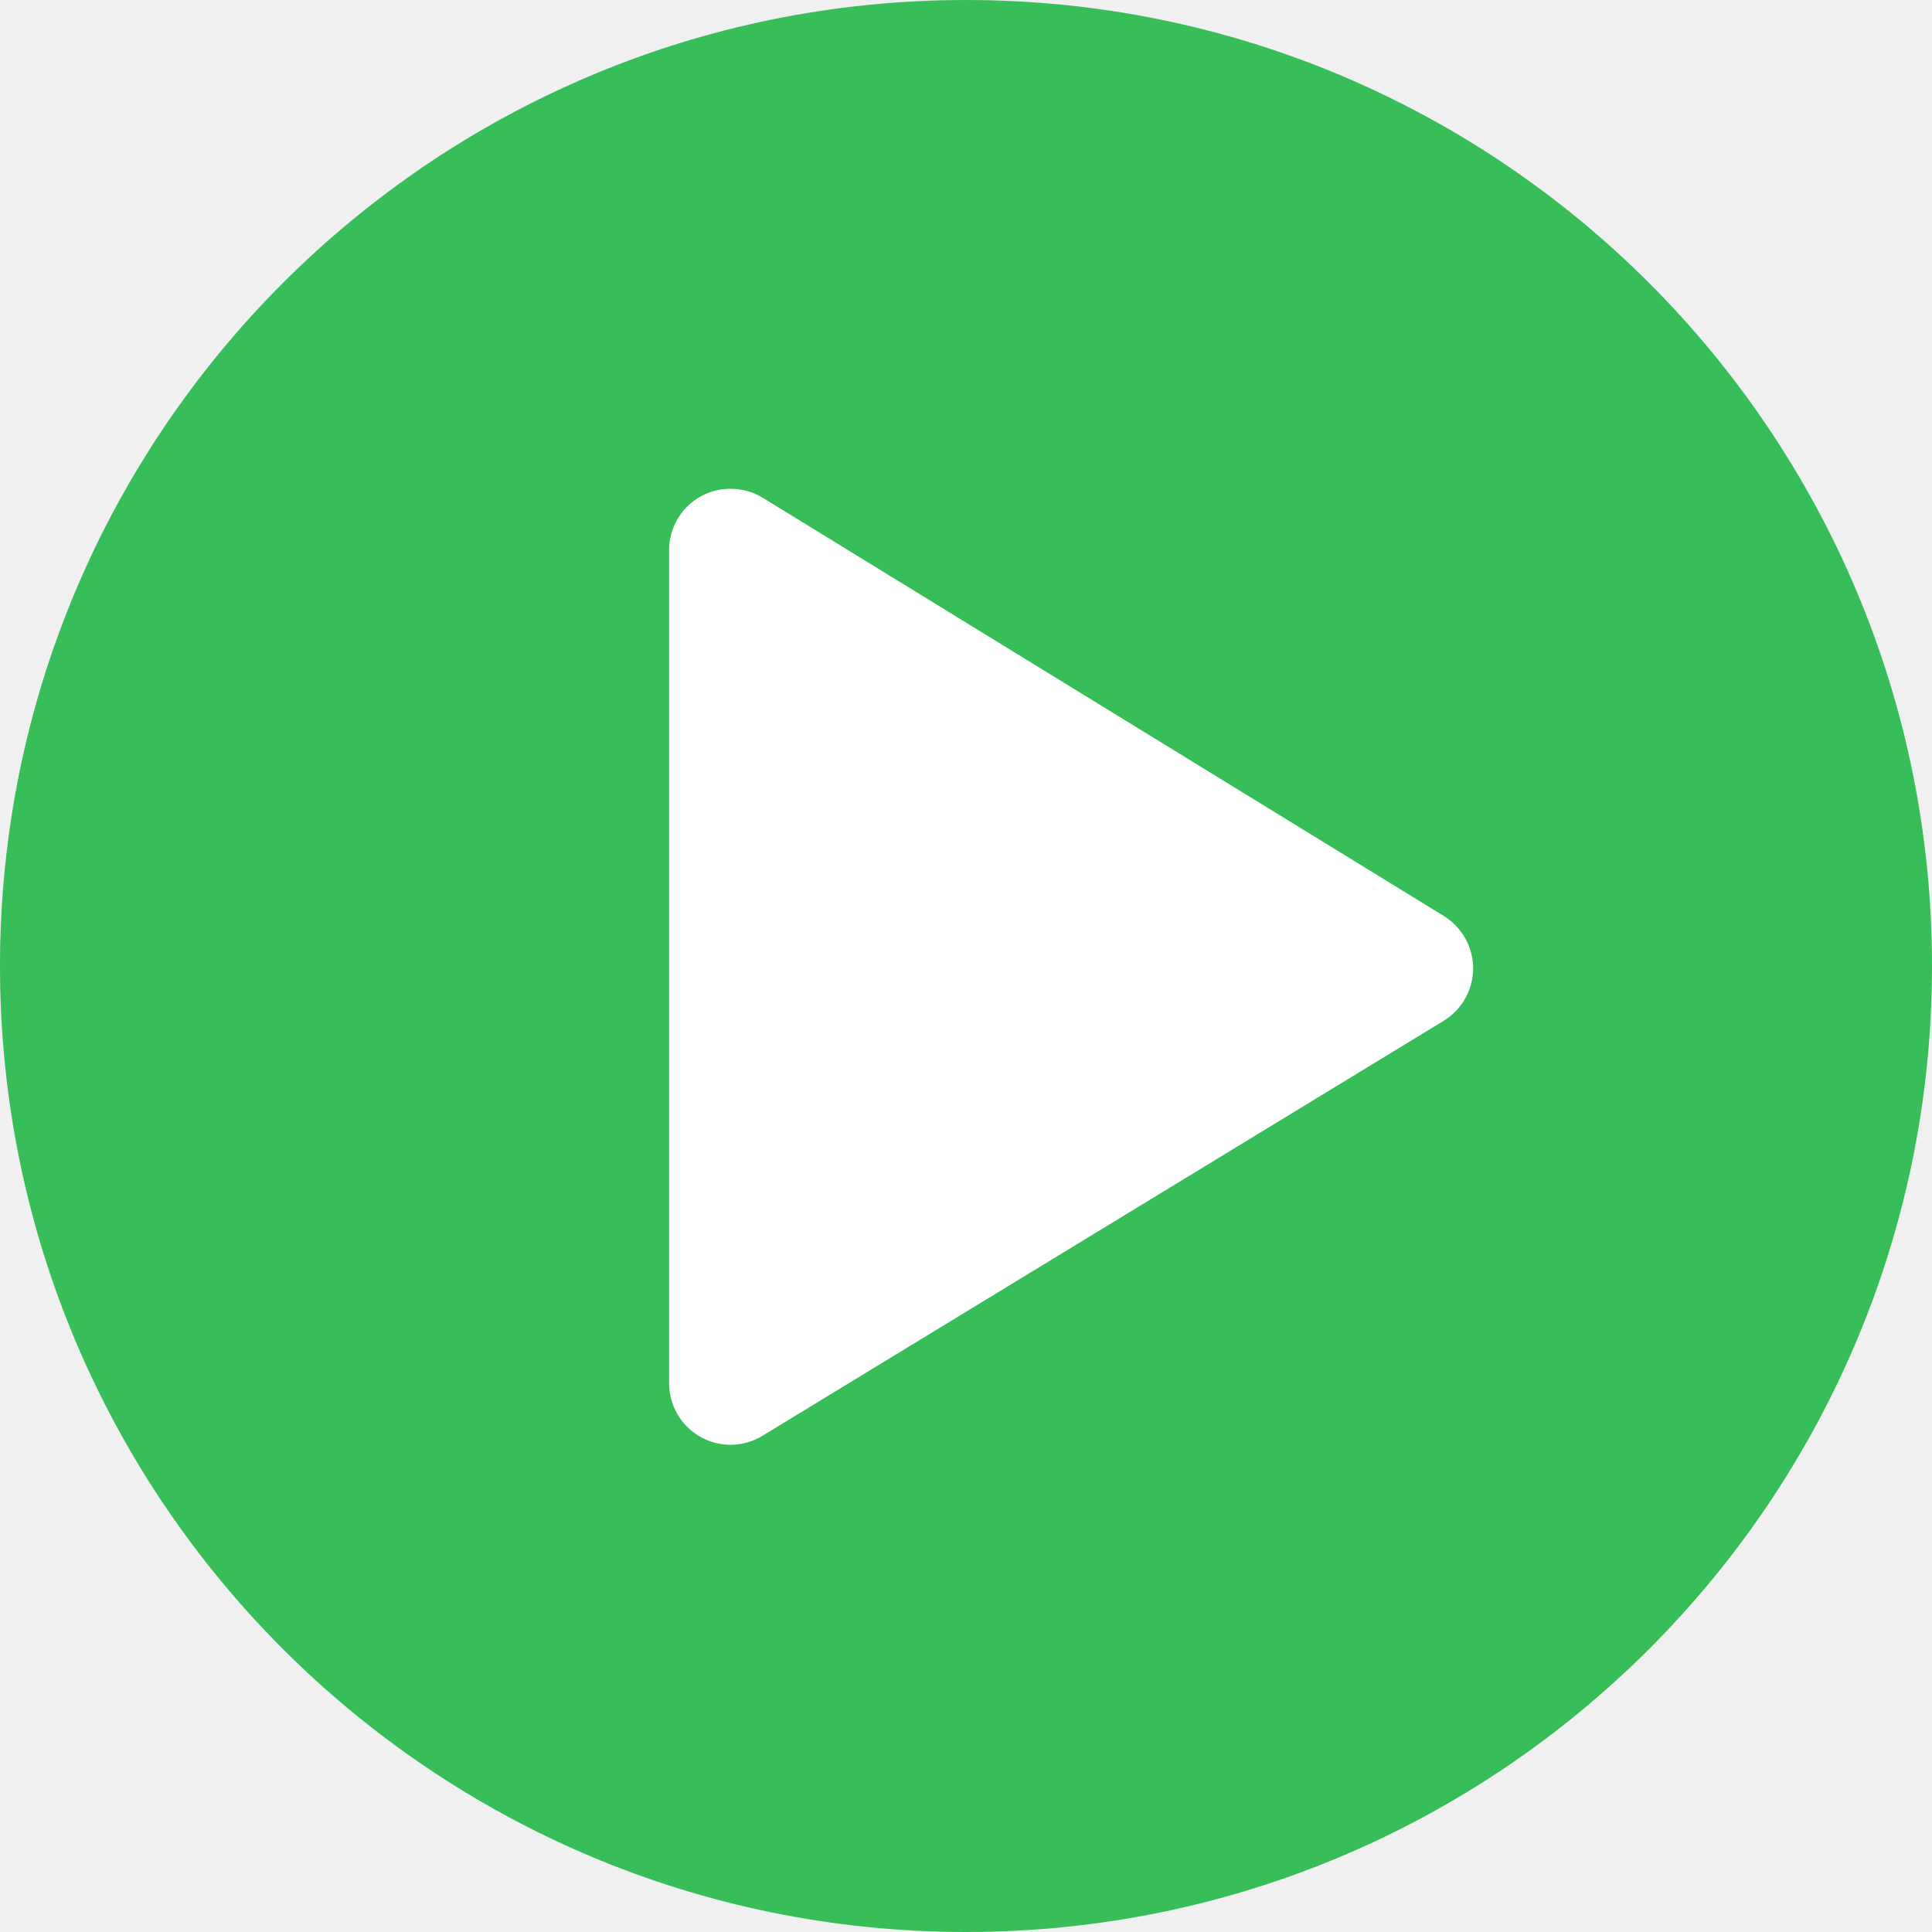
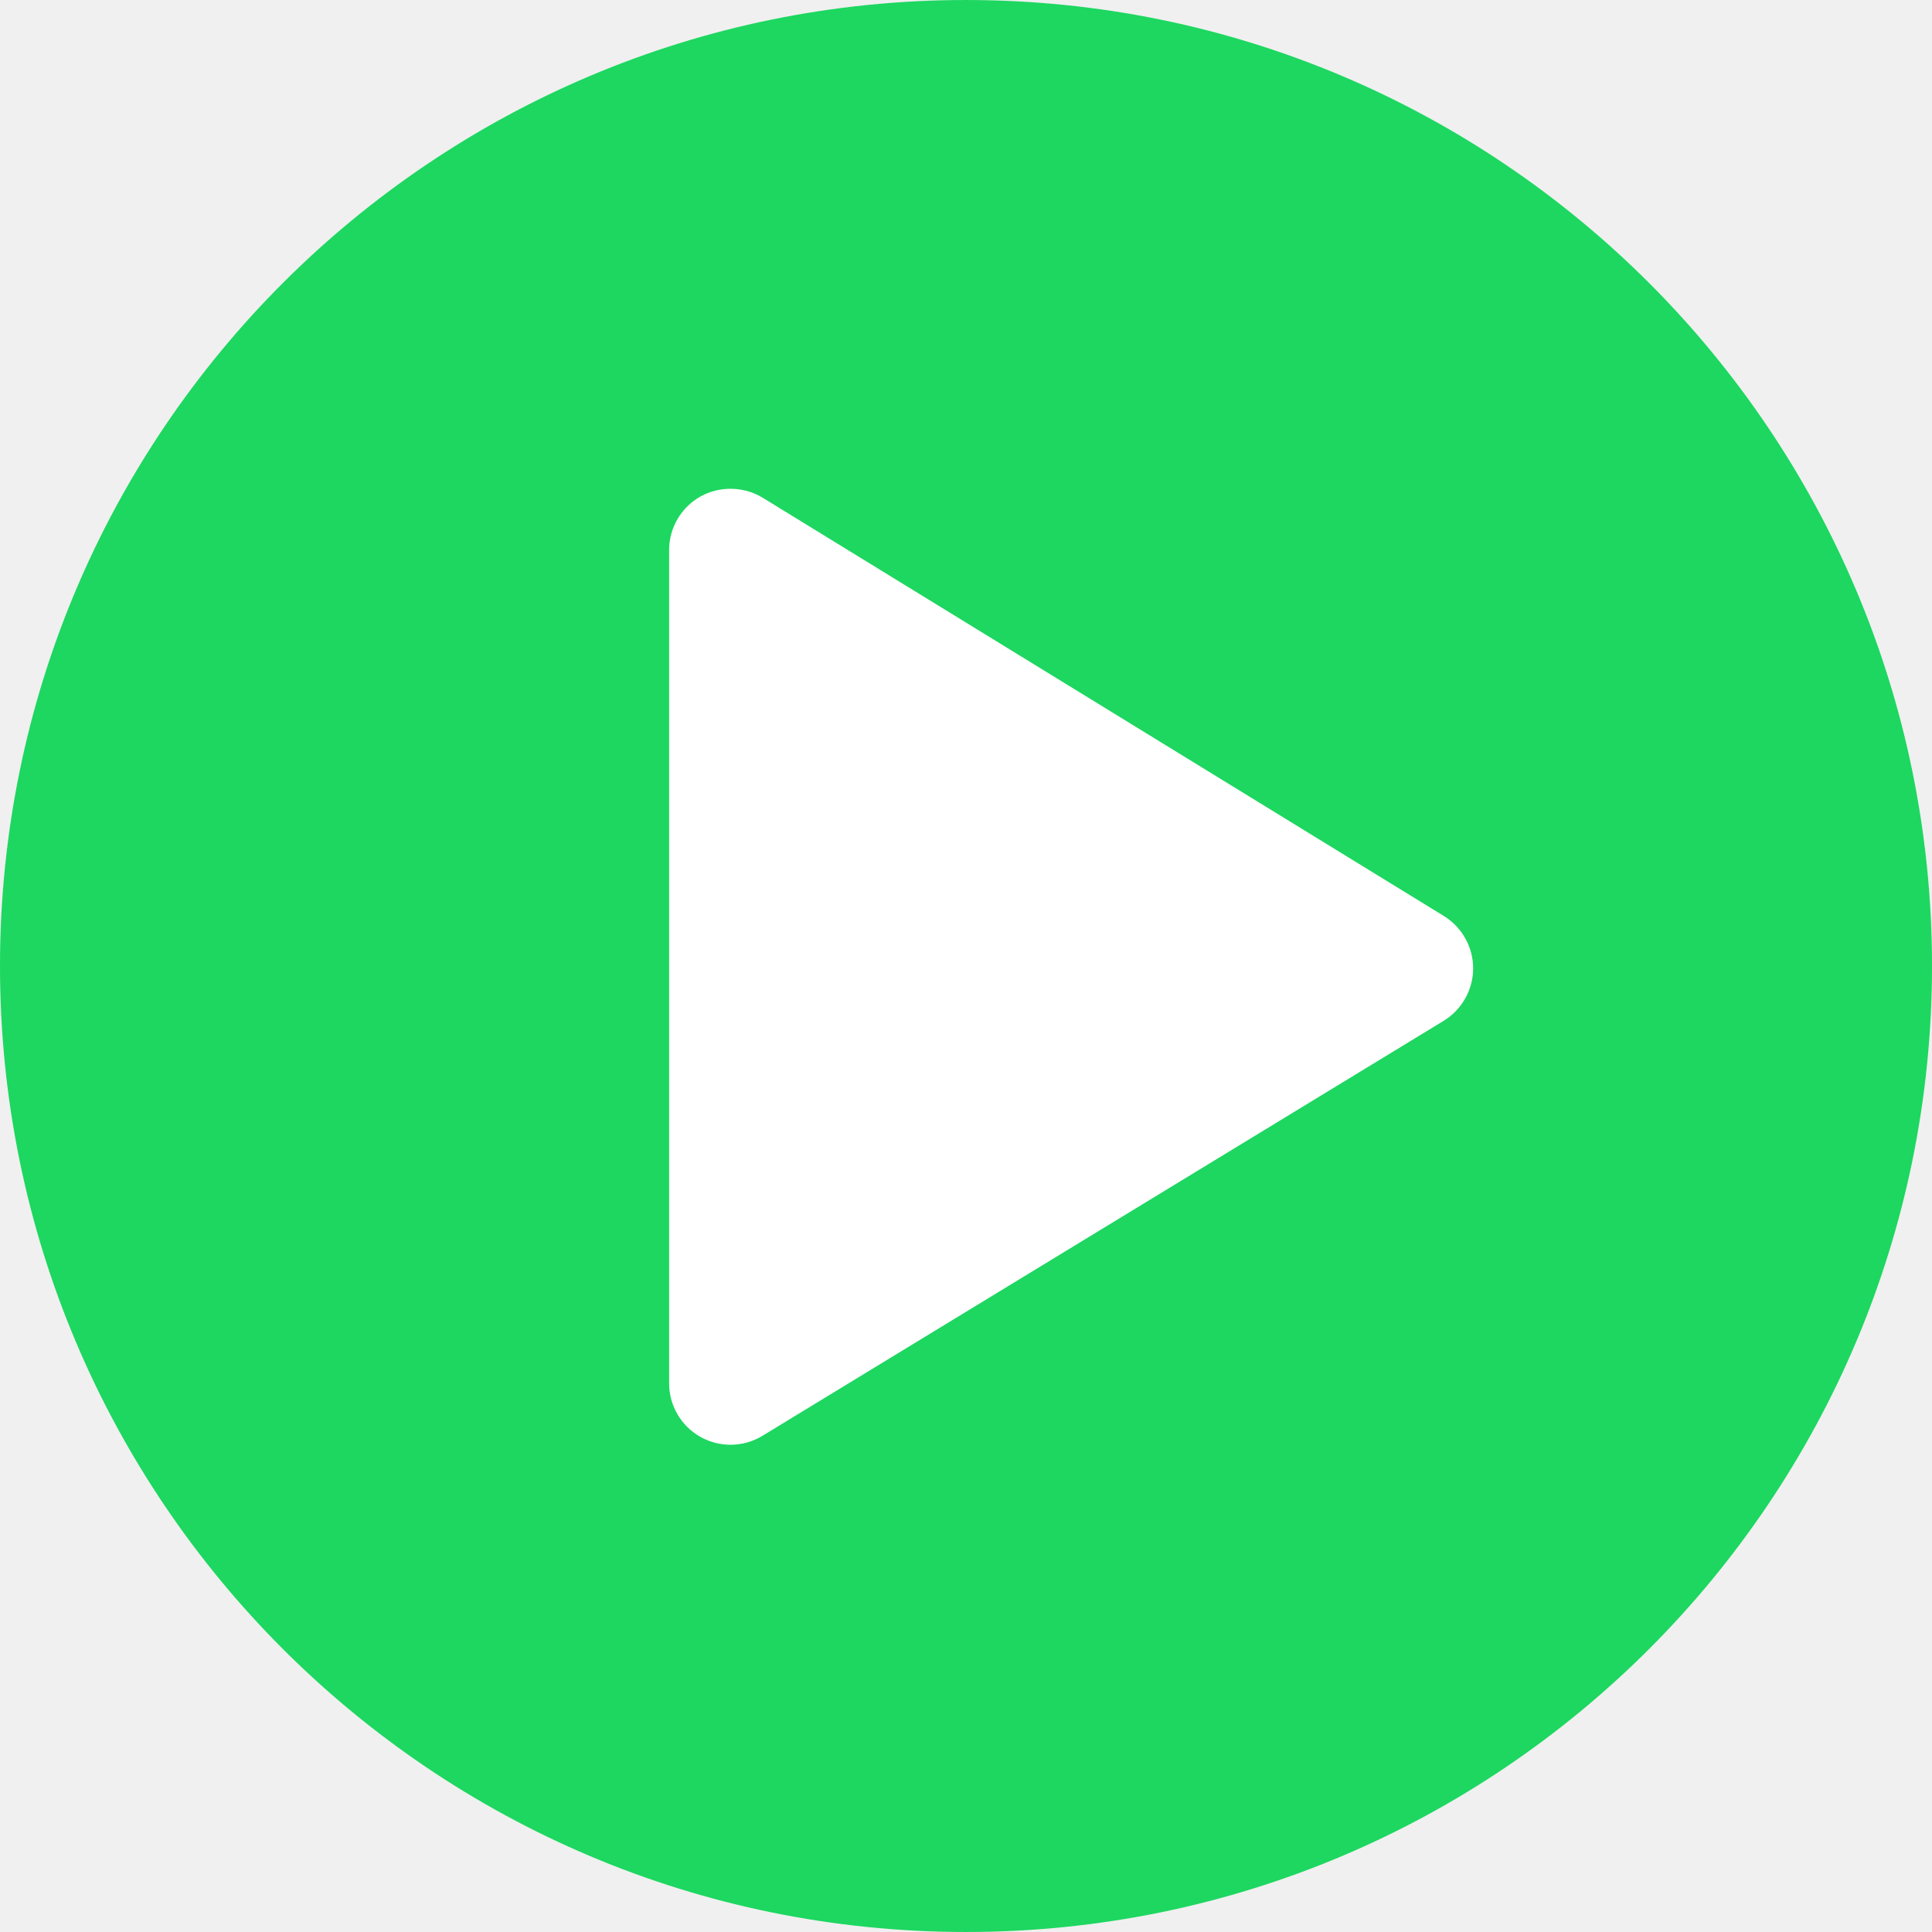
<svg xmlns="http://www.w3.org/2000/svg" height="800px" width="800px" version="1.1" id="Layer_1" viewBox="0 0 496.158 496.158" xml:space="preserve" fill="#000000">
  <g id="SVGRepo_bgCarrier" stroke-width="0" />
  <g id="SVGRepo_tracerCarrier" stroke-linecap="round" stroke-linejoin="round" />
  <g id="SVGRepo_iconCarrier">
-     <path style="fill:#37be59;" d="M496.158,248.085c0-137.021-111.07-248.082-248.076-248.082C111.07,0.002,0,111.062,0,248.085 c0,137.002,111.07,248.071,248.083,248.071C385.088,496.155,496.158,385.086,496.158,248.085z" />
+     <path style="fill:#1dd760;" d="M496.158,248.085c0-137.021-111.07-248.082-248.076-248.082C111.07,0.002,0,111.062,0,248.085 c0,137.002,111.07,248.071,248.083,248.071C385.088,496.155,496.158,385.086,496.158,248.085z" />
    <path style="fill:#FFFFFF;" d="M370.805,235.242L195.856,127.818c-4.776-2.934-11.061-3.061-15.951-0.322 c-4.979,2.785-8.071,8.059-8.071,13.762v214c0,5.693,3.083,10.963,8.046,13.752c2.353,1.32,5.024,2.02,7.725,2.02 c2.897,0,5.734-0.797,8.205-2.303l174.947-106.576c4.657-2.836,7.556-7.986,7.565-13.44 C378.332,243.258,375.452,238.096,370.805,235.242z" />
  </g>
</svg>
